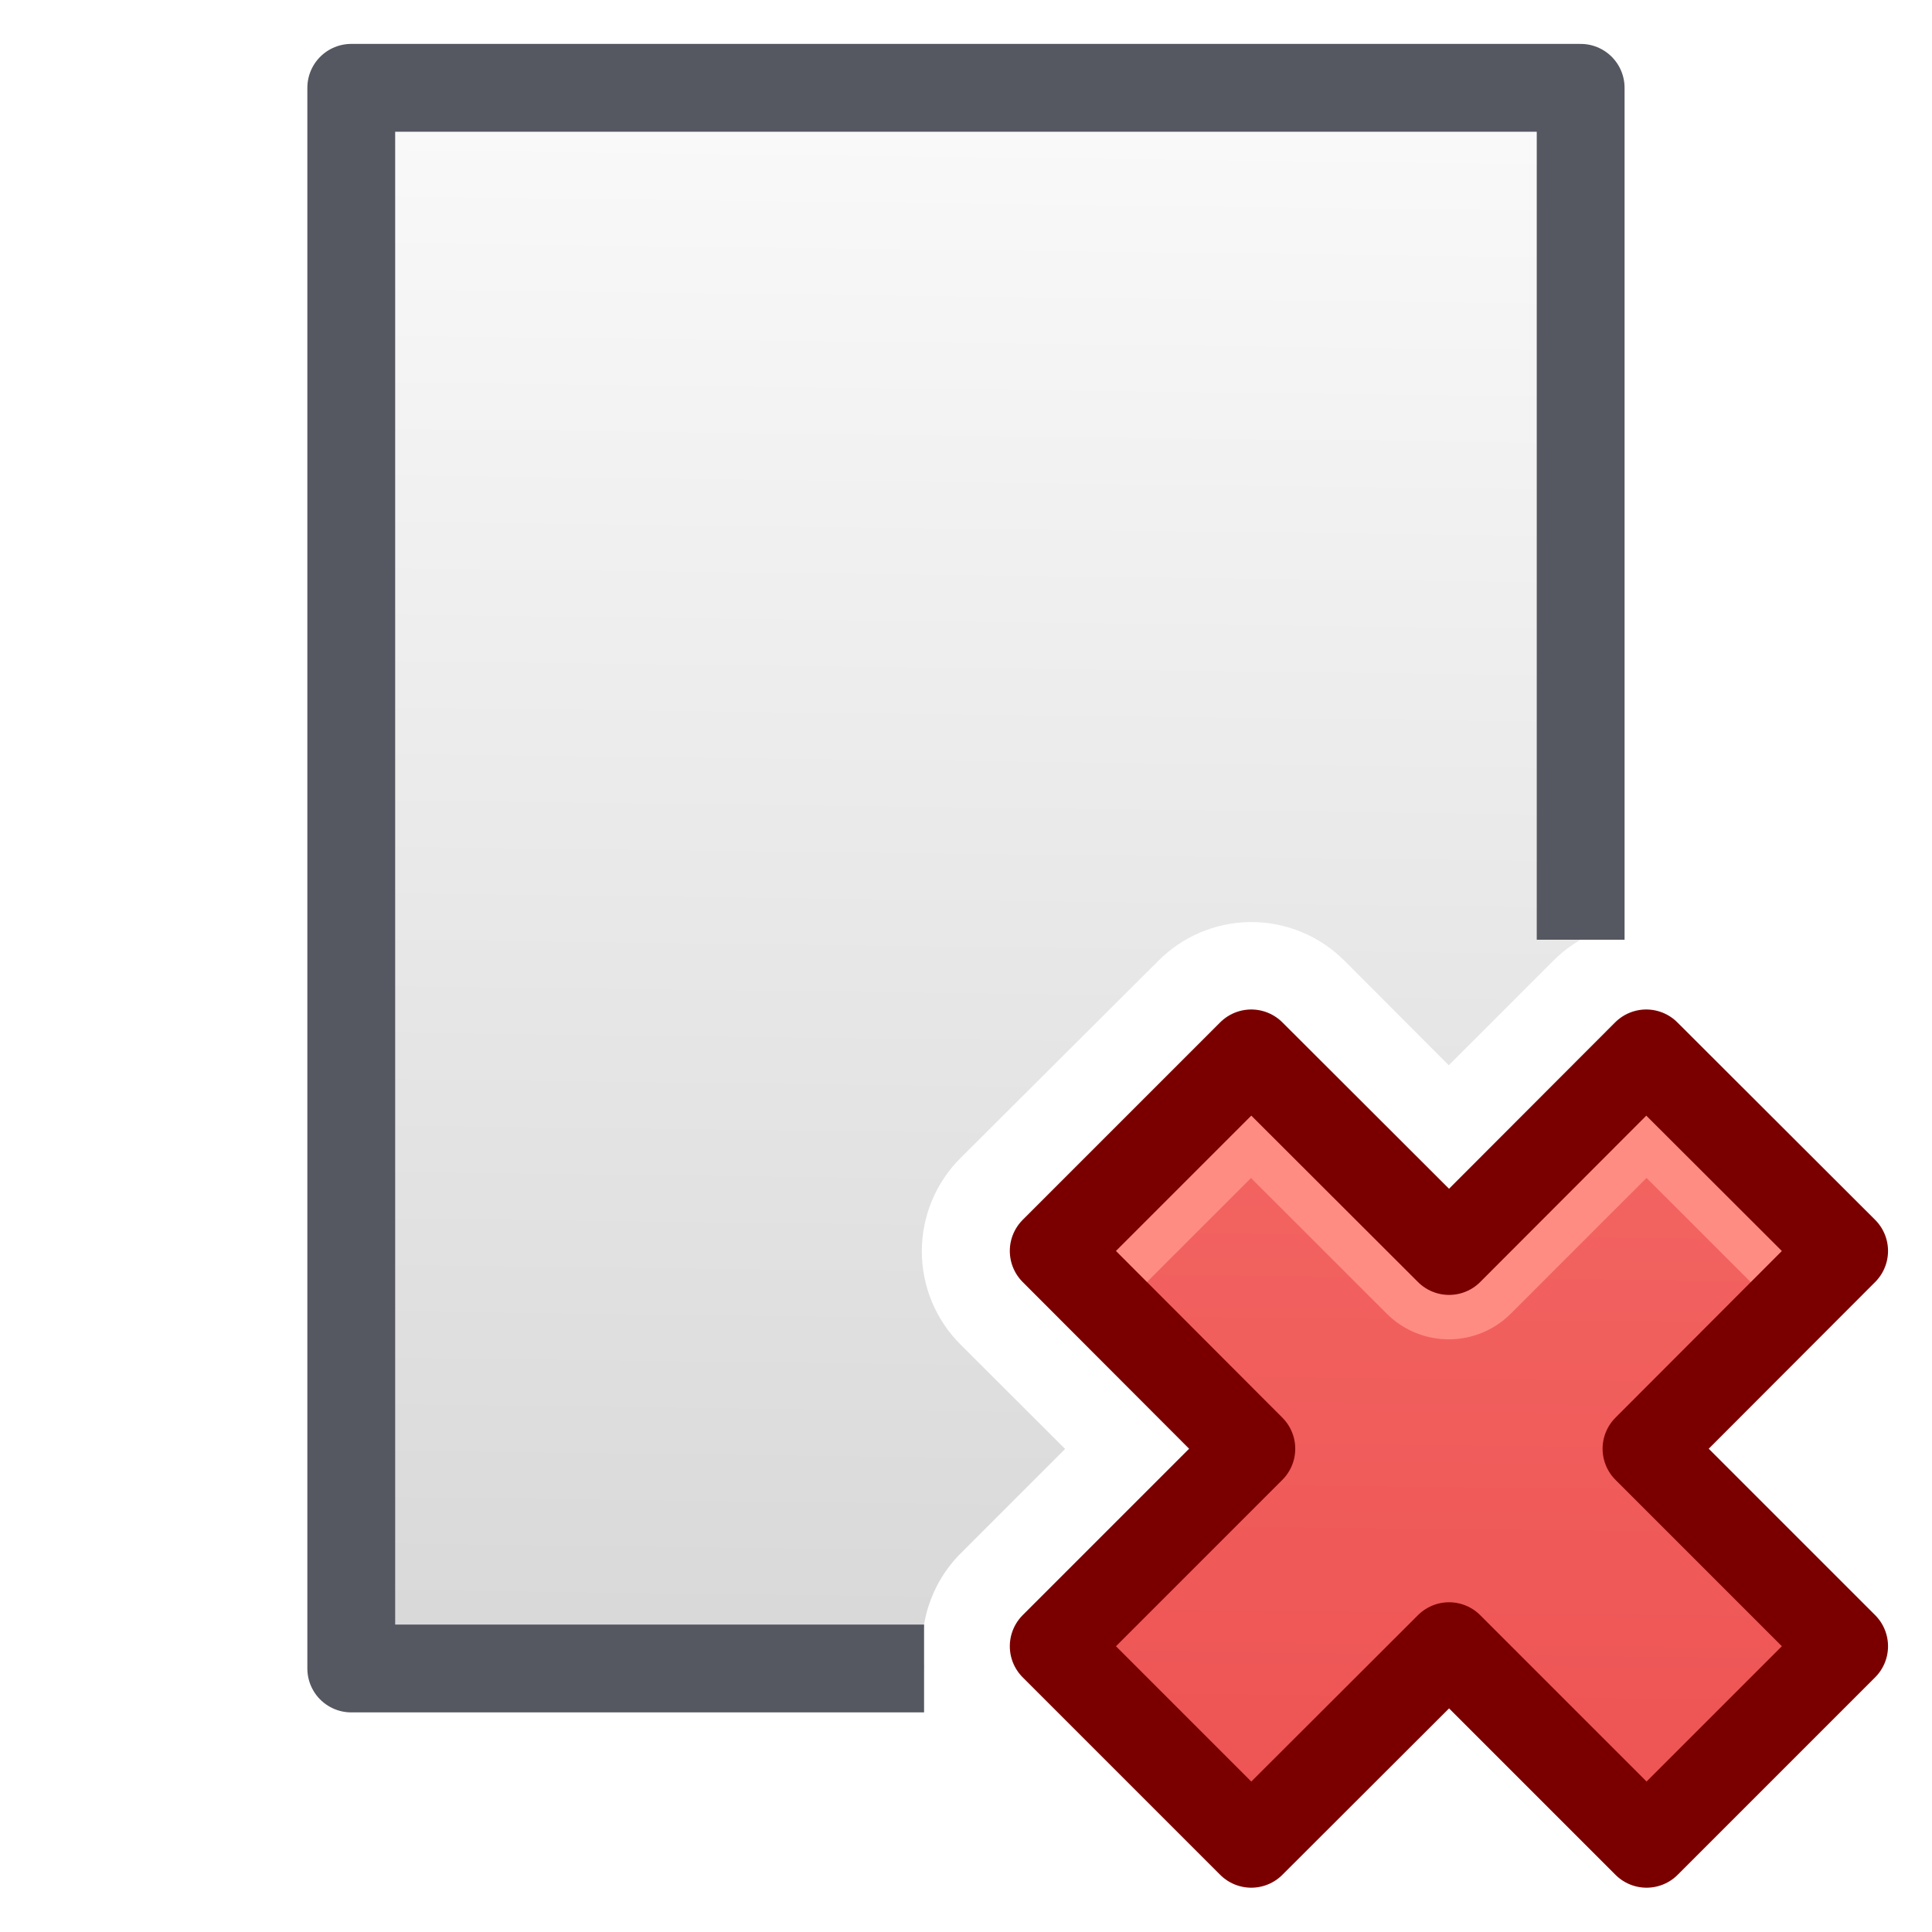
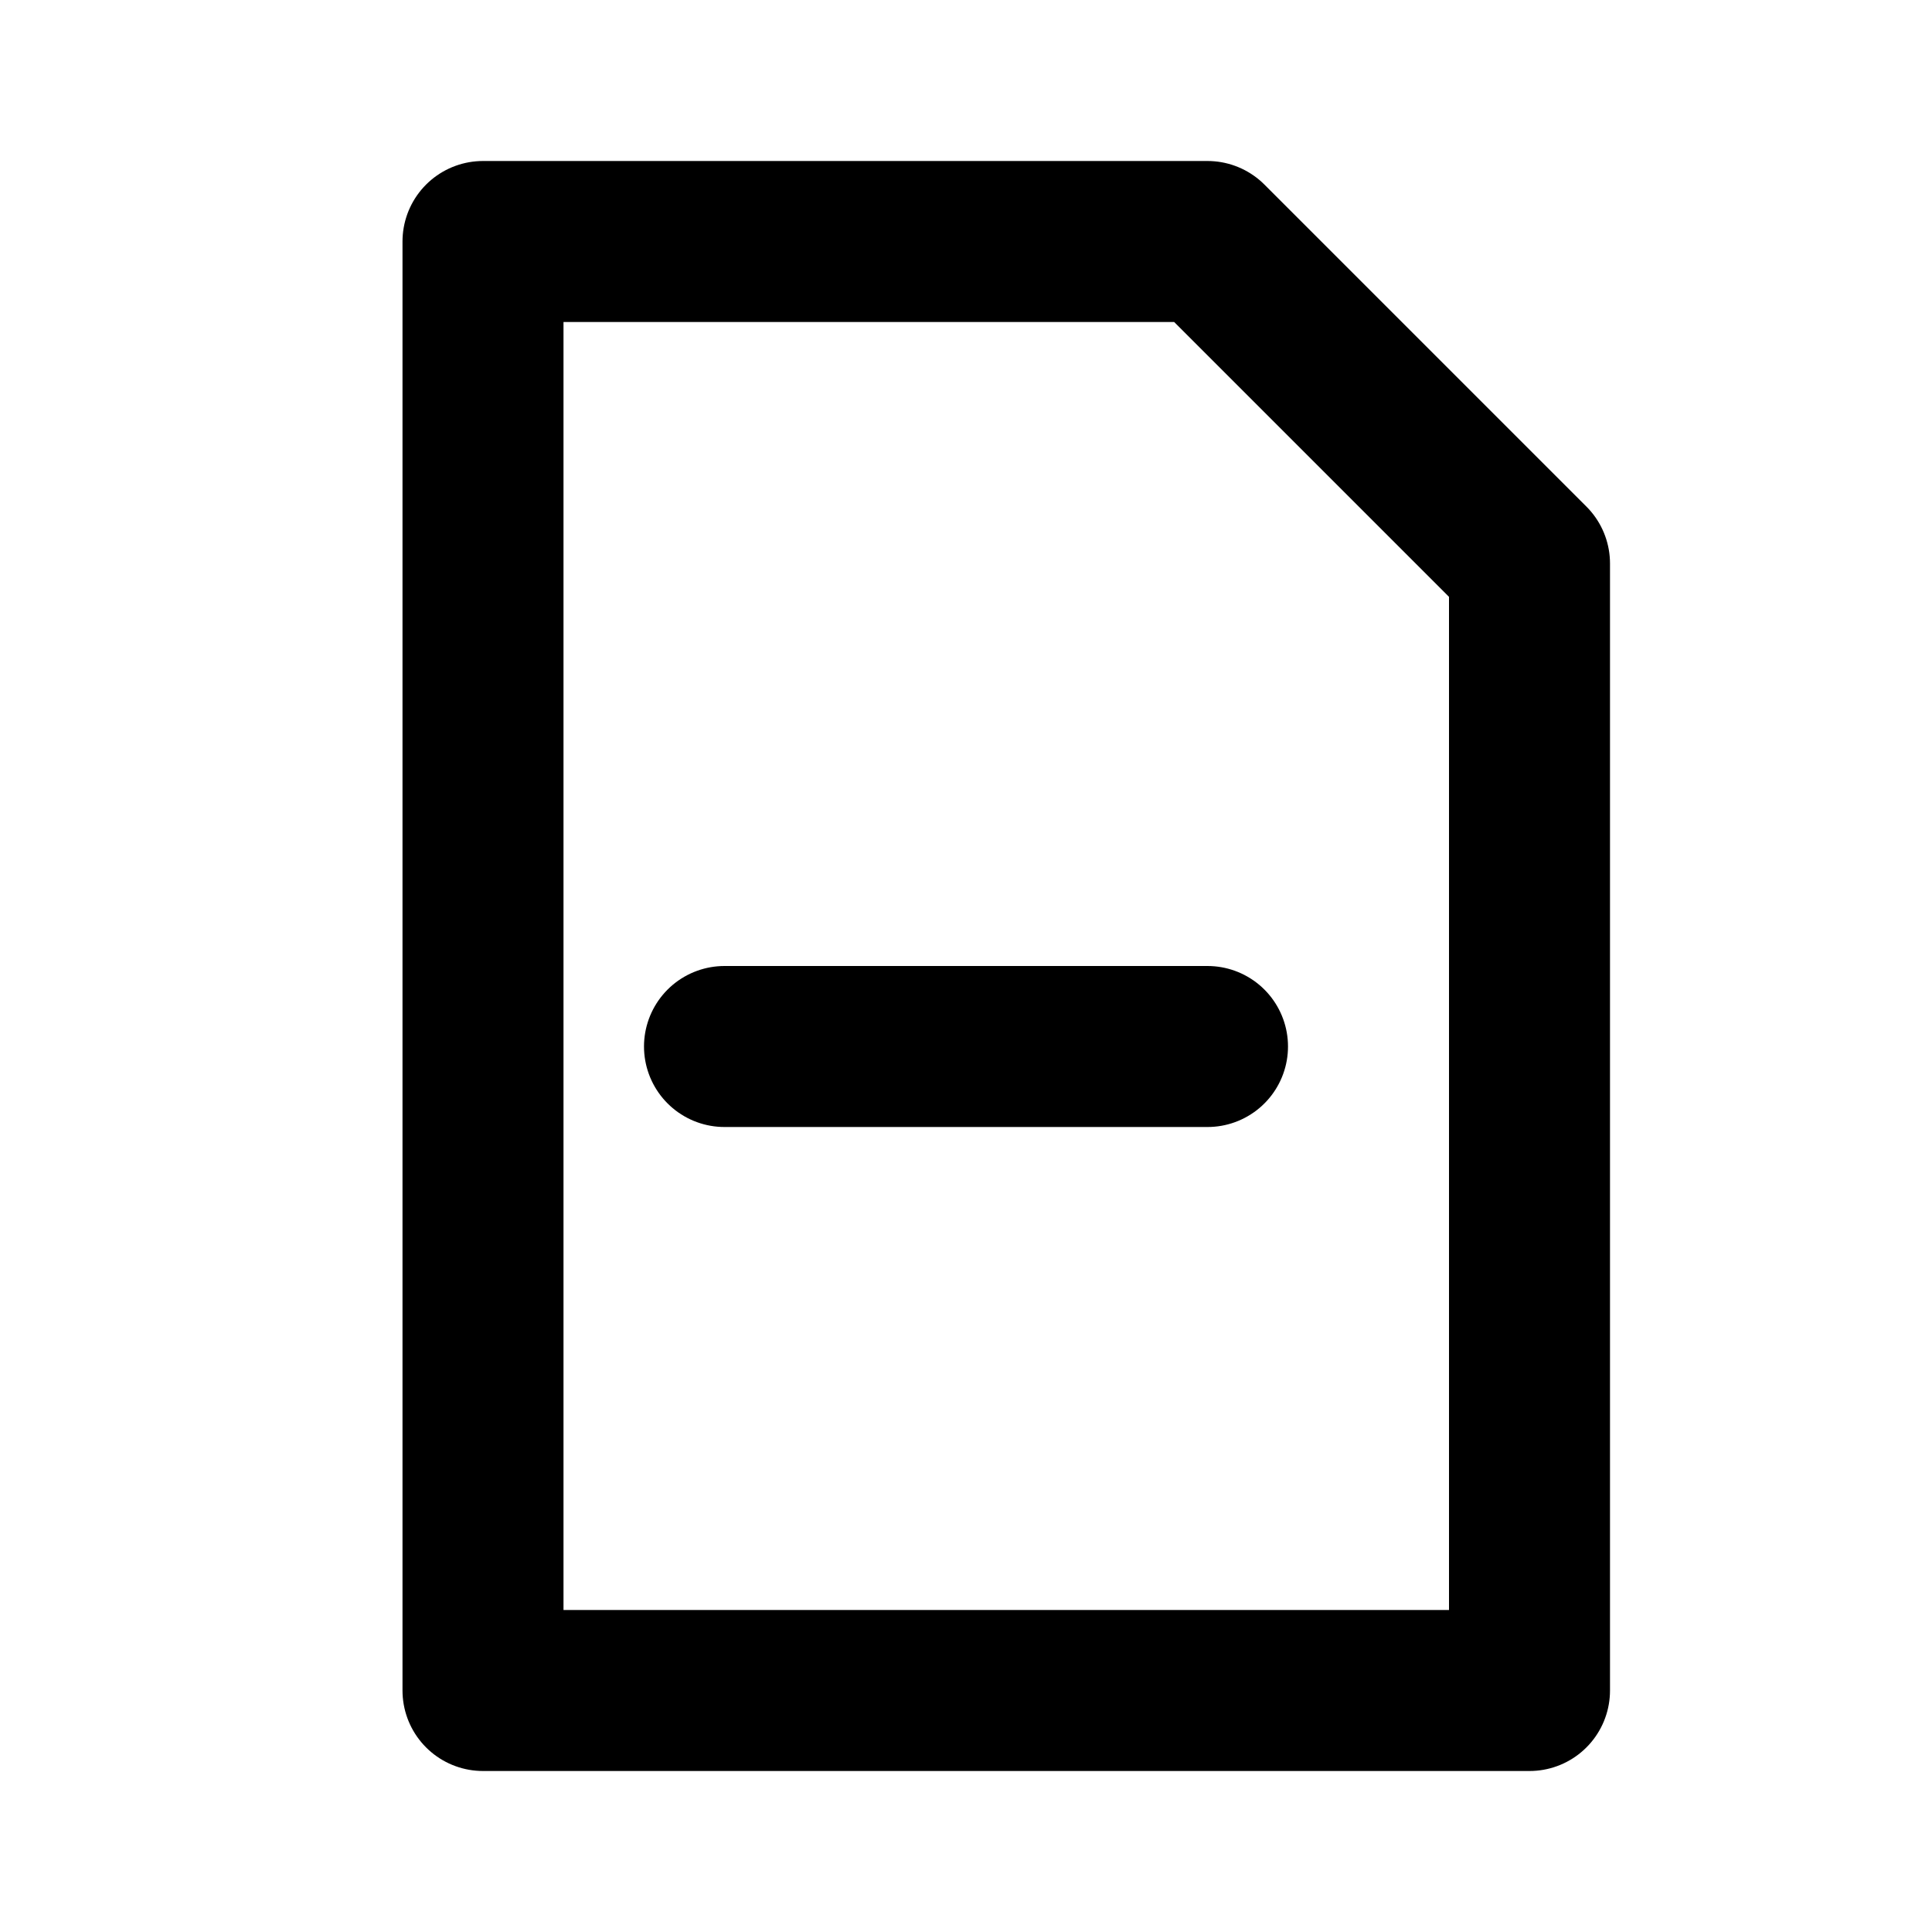
- <svg xmlns="http://www.w3.org/2000/svg" xmlns:xlink="http://www.w3.org/1999/xlink" viewBox="0 0 5.821 5.821" height="22" width="22">
-   <defs>
-     <linearGradient id="a">
-       <stop style="stop-color:#ff8c82;stop-opacity:1" offset="0" />
-       <stop style="stop-color:#ed5353;stop-opacity:1" offset="1" />
-     </linearGradient>
-     <linearGradient id="b">
-       <stop style="stop-color:#d4d4d4;stop-opacity:1" offset="0" />
-       <stop style="stop-color:#fafafa;stop-opacity:1" offset="1" />
-     </linearGradient>
-     <linearGradient xlink:href="#a" id="d" gradientUnits="userSpaceOnUse" gradientTransform="rotate(45 -341.6 146.849) scale(.28063)" x1="14.278" y1="10.876" x2="32.182" y2="29.162" />
-     <linearGradient xlink:href="#b" id="c" x1="12.863" y1="23.104" x2="13.108" y2="2.79" gradientUnits="userSpaceOnUse" gradientTransform="matrix(.97631 0 0 .98944 -1.315 -1.76)" />
-   </defs>
-   <path style="fill:url(#c);fill-opacity:1;stroke:none;stroke-width:2.144;stroke-linecap:butt;stroke-linejoin:round;stroke-miterlimit:4;stroke-dasharray:none;stroke-opacity:1" d="M4 1v18h6.523a1.5 1.5 0 0 1 .416-1.31l1.19-1.19-1.19-1.188a1.5 1.5 0 0 1 0-2.126l2.252-2.245a1.5 1.5 0 0 1 1.034-.441 1.5 1.5 0 0 1 1.086.441l1.187 1.19 1.19-1.19a1.5 1.5 0 0 1 .312-.24V1H4zm10.246 13.115-.125.135 1.19 1.188a1.5 1.5 0 0 1 0 2.126l-1.19 1.188.125.133 1.197-1.196a1.5 1.5 0 0 1 2.118 0l.439.44v-.252l-.313-.313a1.5 1.5 0 0 1 0-2.127l.313-.312v-.252l-.44.44a1.5 1.5 0 0 1-2.117 0l-1.197-1.198z" transform="scale(.26458)" />
-   <path style="fill:url(#d);fill-opacity:1;stroke:none;stroke-width:.397;stroke-linecap:round;stroke-linejoin:round;paint-order:stroke markers fill;stop-color:#000" d="m4.96 294.354-.594.595-.596-.595-.595.595.595.596-.595.595.595.595.596-.595.595.595.595-.595-.595-.595.595-.596z" transform="translate(0 -291.18)" />
-   <path style="fill:#ff8c82;fill-opacity:1;stroke:none;stroke-width:1.5;stroke-linecap:round;stroke-linejoin:round;paint-order:stroke markers fill;stop-color:#000" d="M14.25 12 12 14.25l.705.705 1.541-1.54 1.543 1.542a1 1 0 0 0 1.418 0l1.543-1.543 1.543 1.543.707-.707L18.75 12l-2.25 2.25L14.25 12z" transform="scale(.26458)" />
-   <path style="fill:none;stroke:#7a0000;stroke-width:.265;stroke-linecap:round;stroke-linejoin:round;stroke-miterlimit:4;stroke-dasharray:none;paint-order:stroke markers fill;stop-color:#000" d="m4.96 294.354-.594.595-.596-.595-.595.595.595.596-.595.595.595.595.596-.595.595.595.595-.595-.595-.595.595-.596z" transform="translate(0 -291.18)" />
-   <path style="fill:none;fill-opacity:1;stroke:#555761;stroke-width:1;stroke-linecap:butt;stroke-linejoin:round;stroke-miterlimit:4;stroke-dasharray:none;stroke-opacity:1" d="M18 10.701V1H4v18h6.523" transform="scale(.26458)" />
+ <svg xmlns="http://www.w3.org/2000/svg" viewBox="0 0 24 24" fill="none" stroke="currentColor" stroke-width="2" stroke-linecap="round" stroke-linejoin="round">
+   <path d="M6 3h9l4 4v14H6z" />
+   <path d="M9 13h6" />
</svg>
